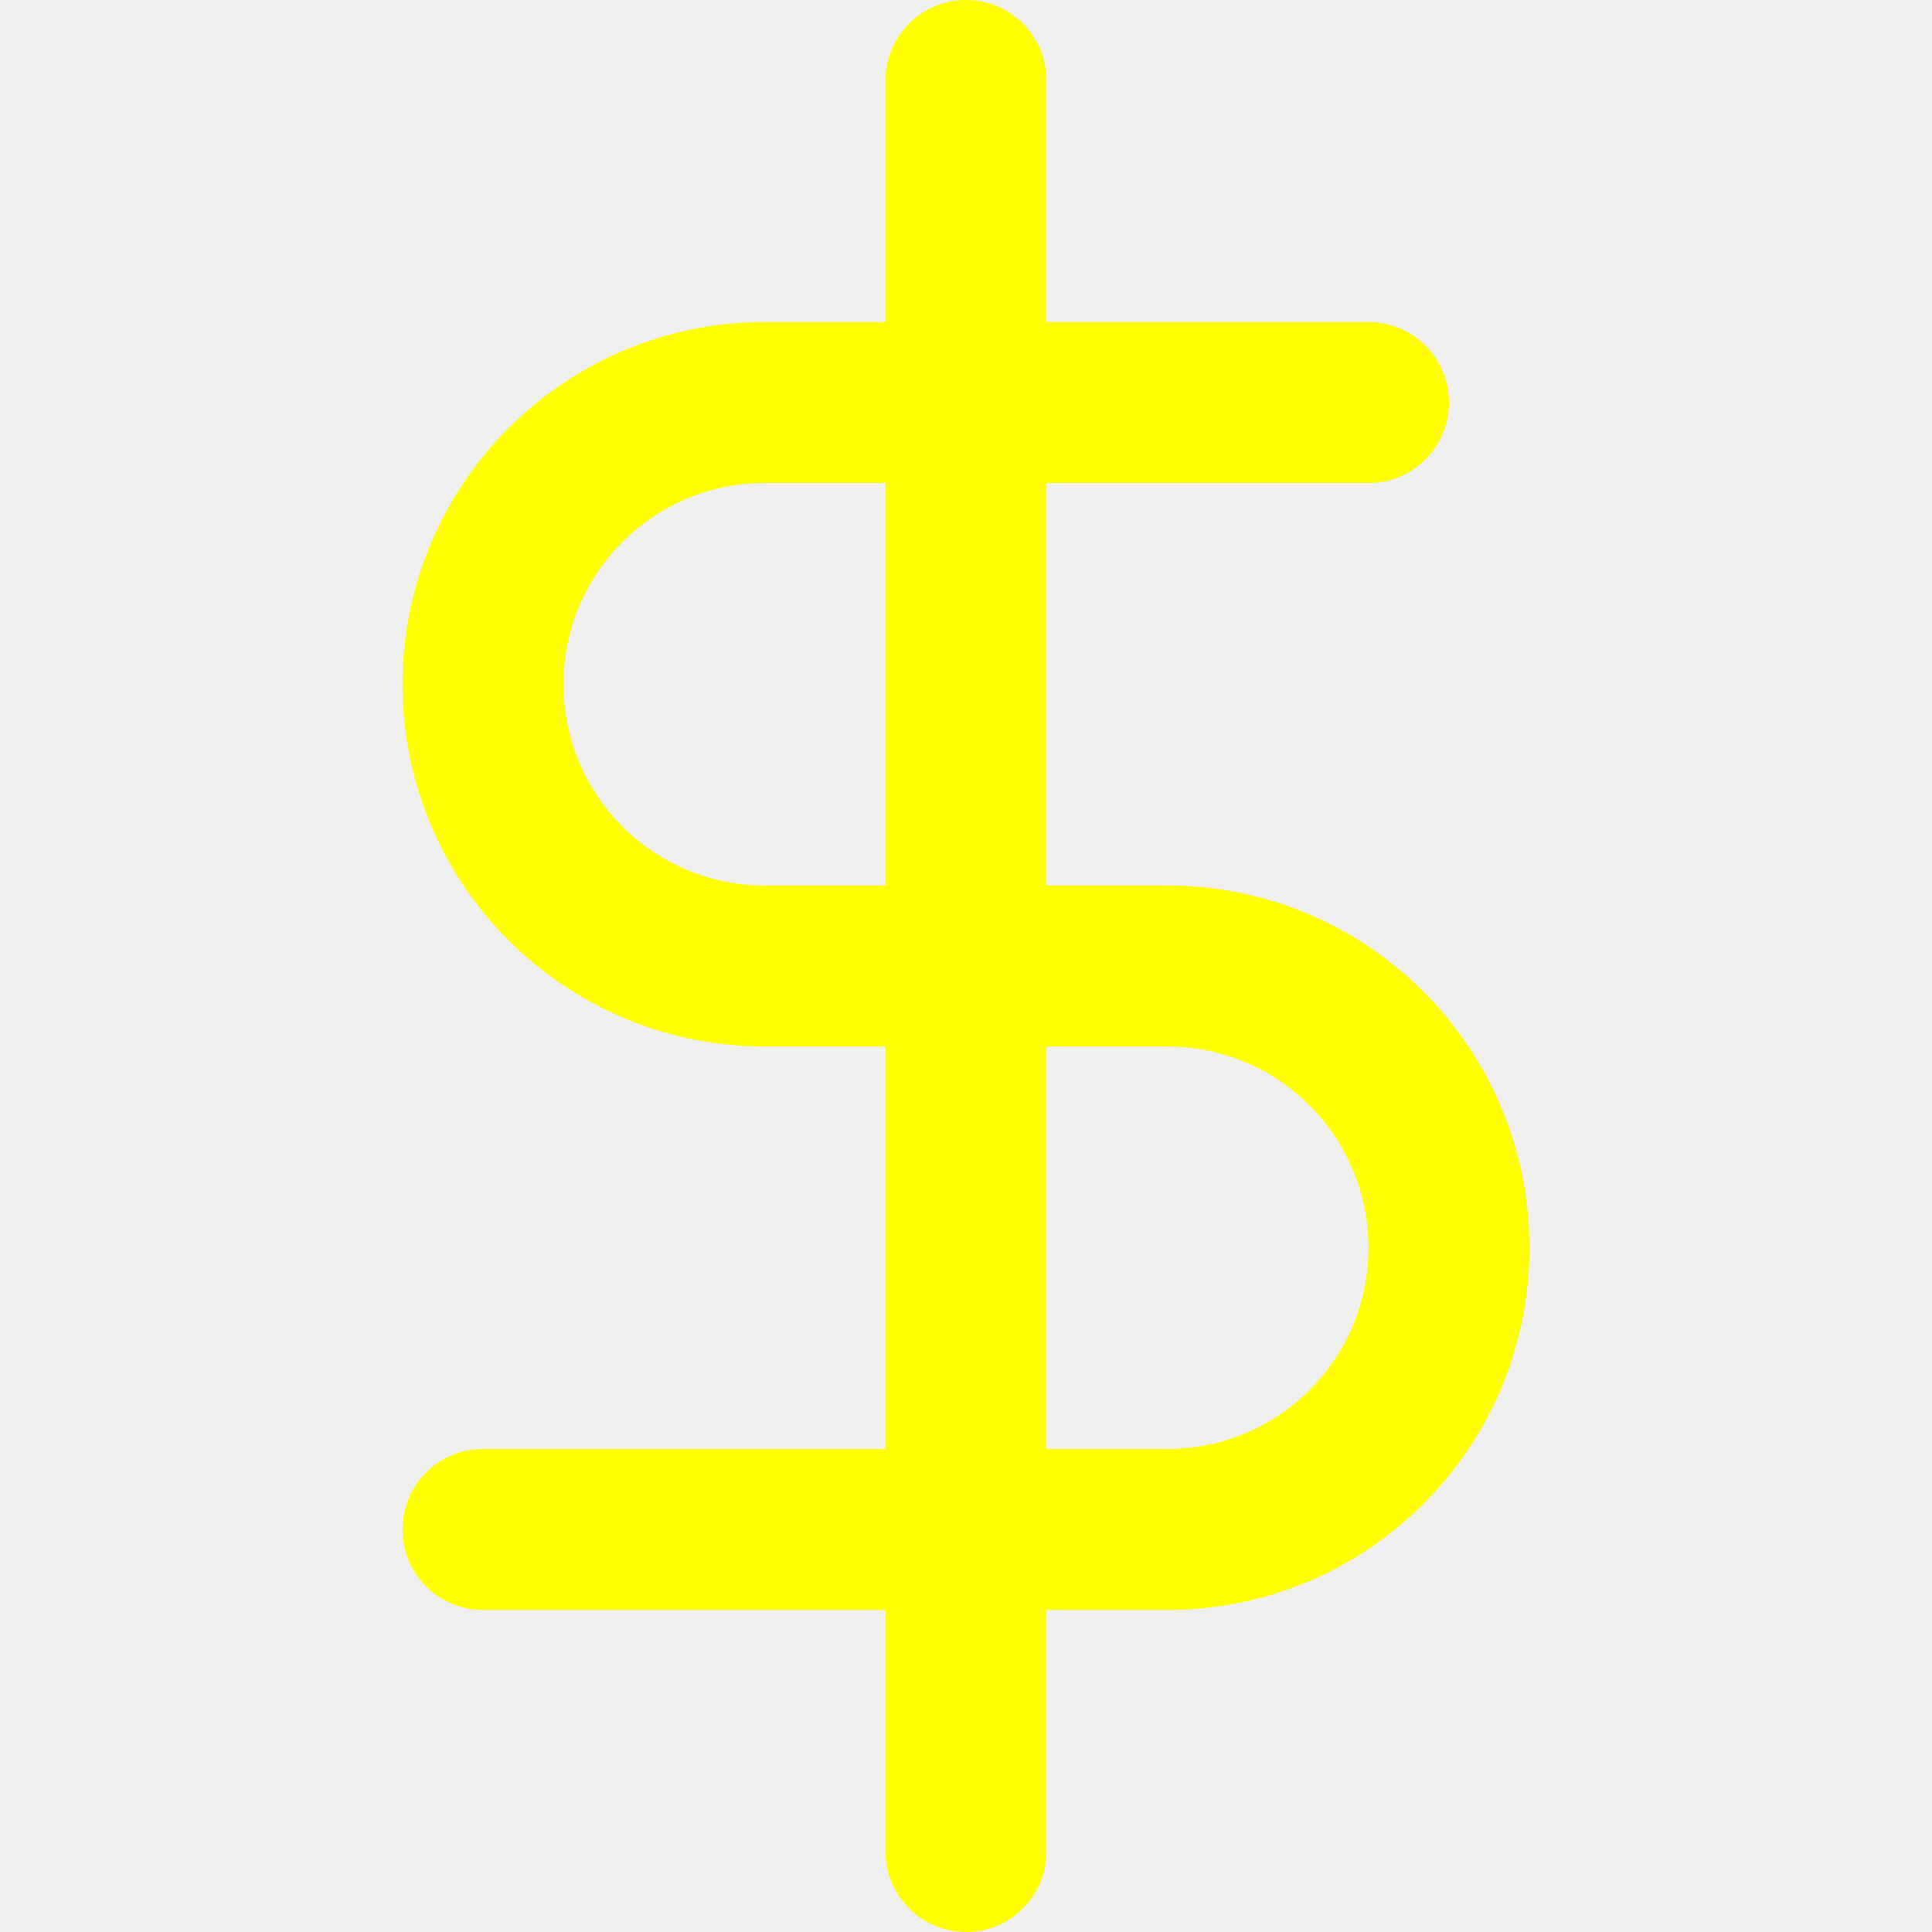
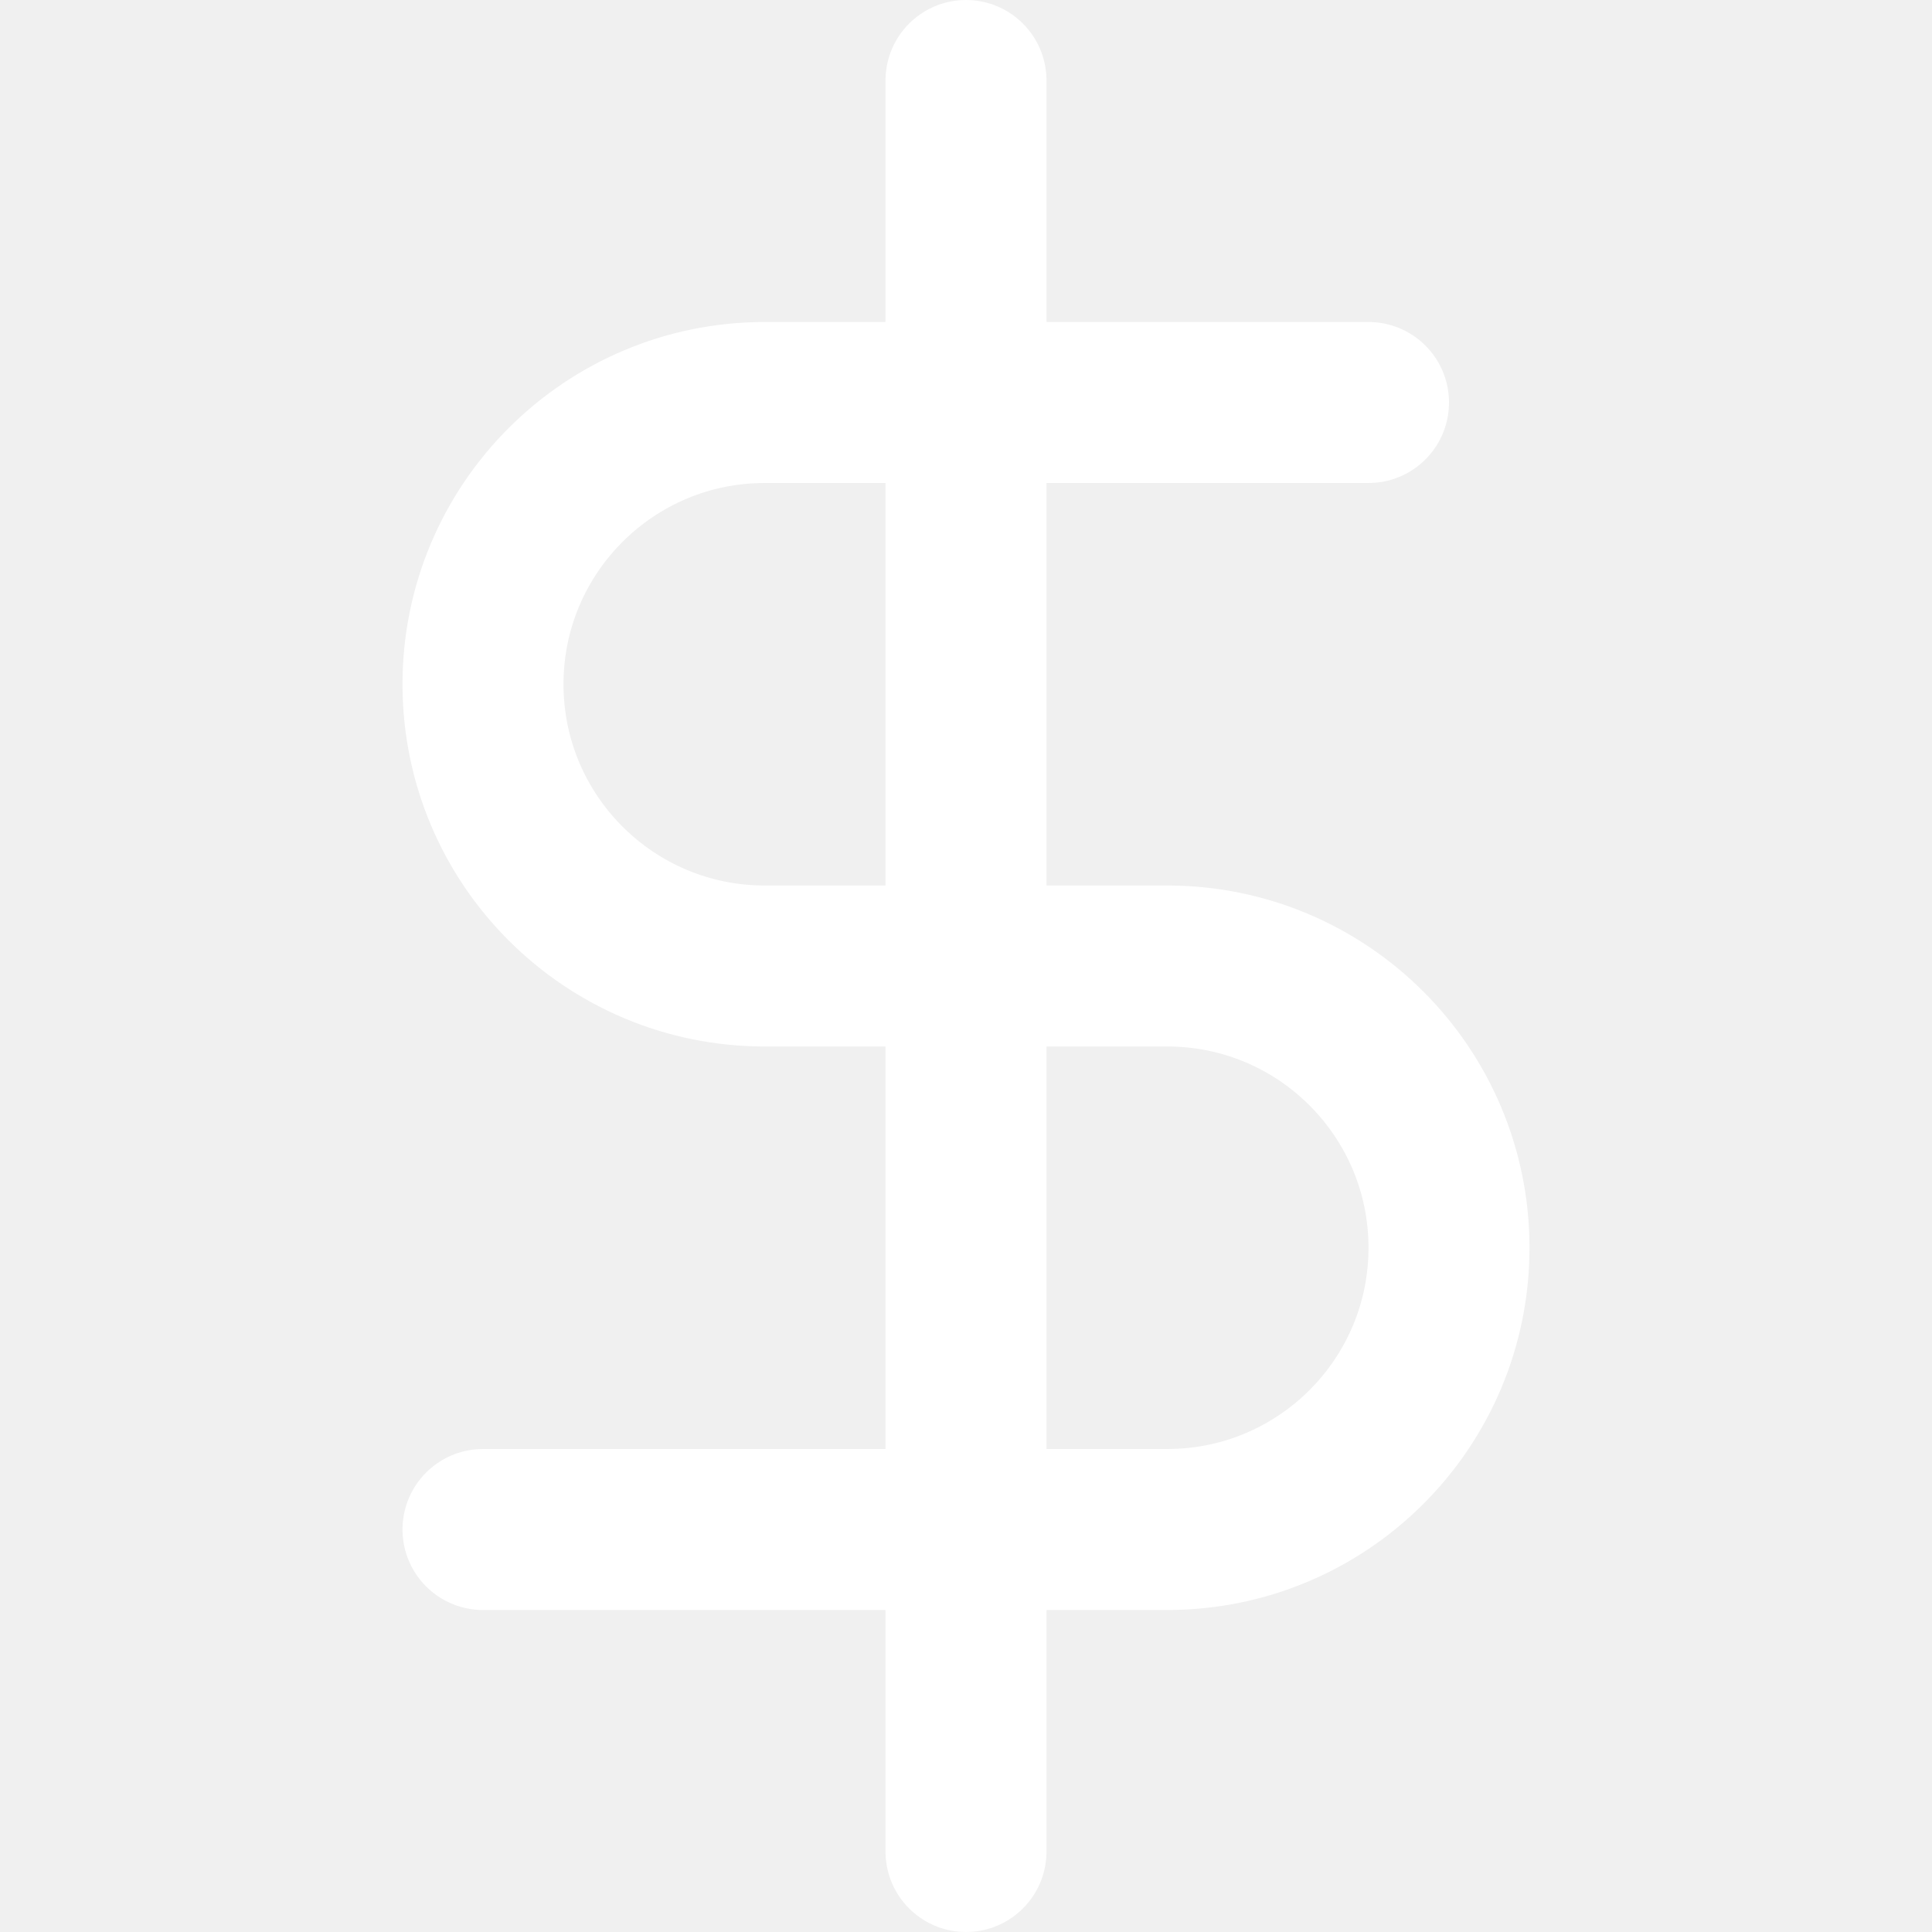
- <svg xmlns="http://www.w3.org/2000/svg" width="20" height="20" viewBox="0 0 24 24" fill="none" stroke="yellow" stroke-width="2" stroke-linecap="round" stroke-linejoin="round" class="feather feather-dollar-sign">
+ <svg xmlns="http://www.w3.org/2000/svg" width="20" height="20" viewBox="0 0 24 24" fill="none" stroke="white" stroke-width="2" stroke-linecap="round" stroke-linejoin="round" class="feather feather-dollar-sign">
  <line x1="12" y1="1" x2="12" y2="23" />
  <path d="M17 5H9.5a3.5 3.5 0 0 0 0 7h5a3.5 3.5 0 0 1 0 7H6" />
</svg>
